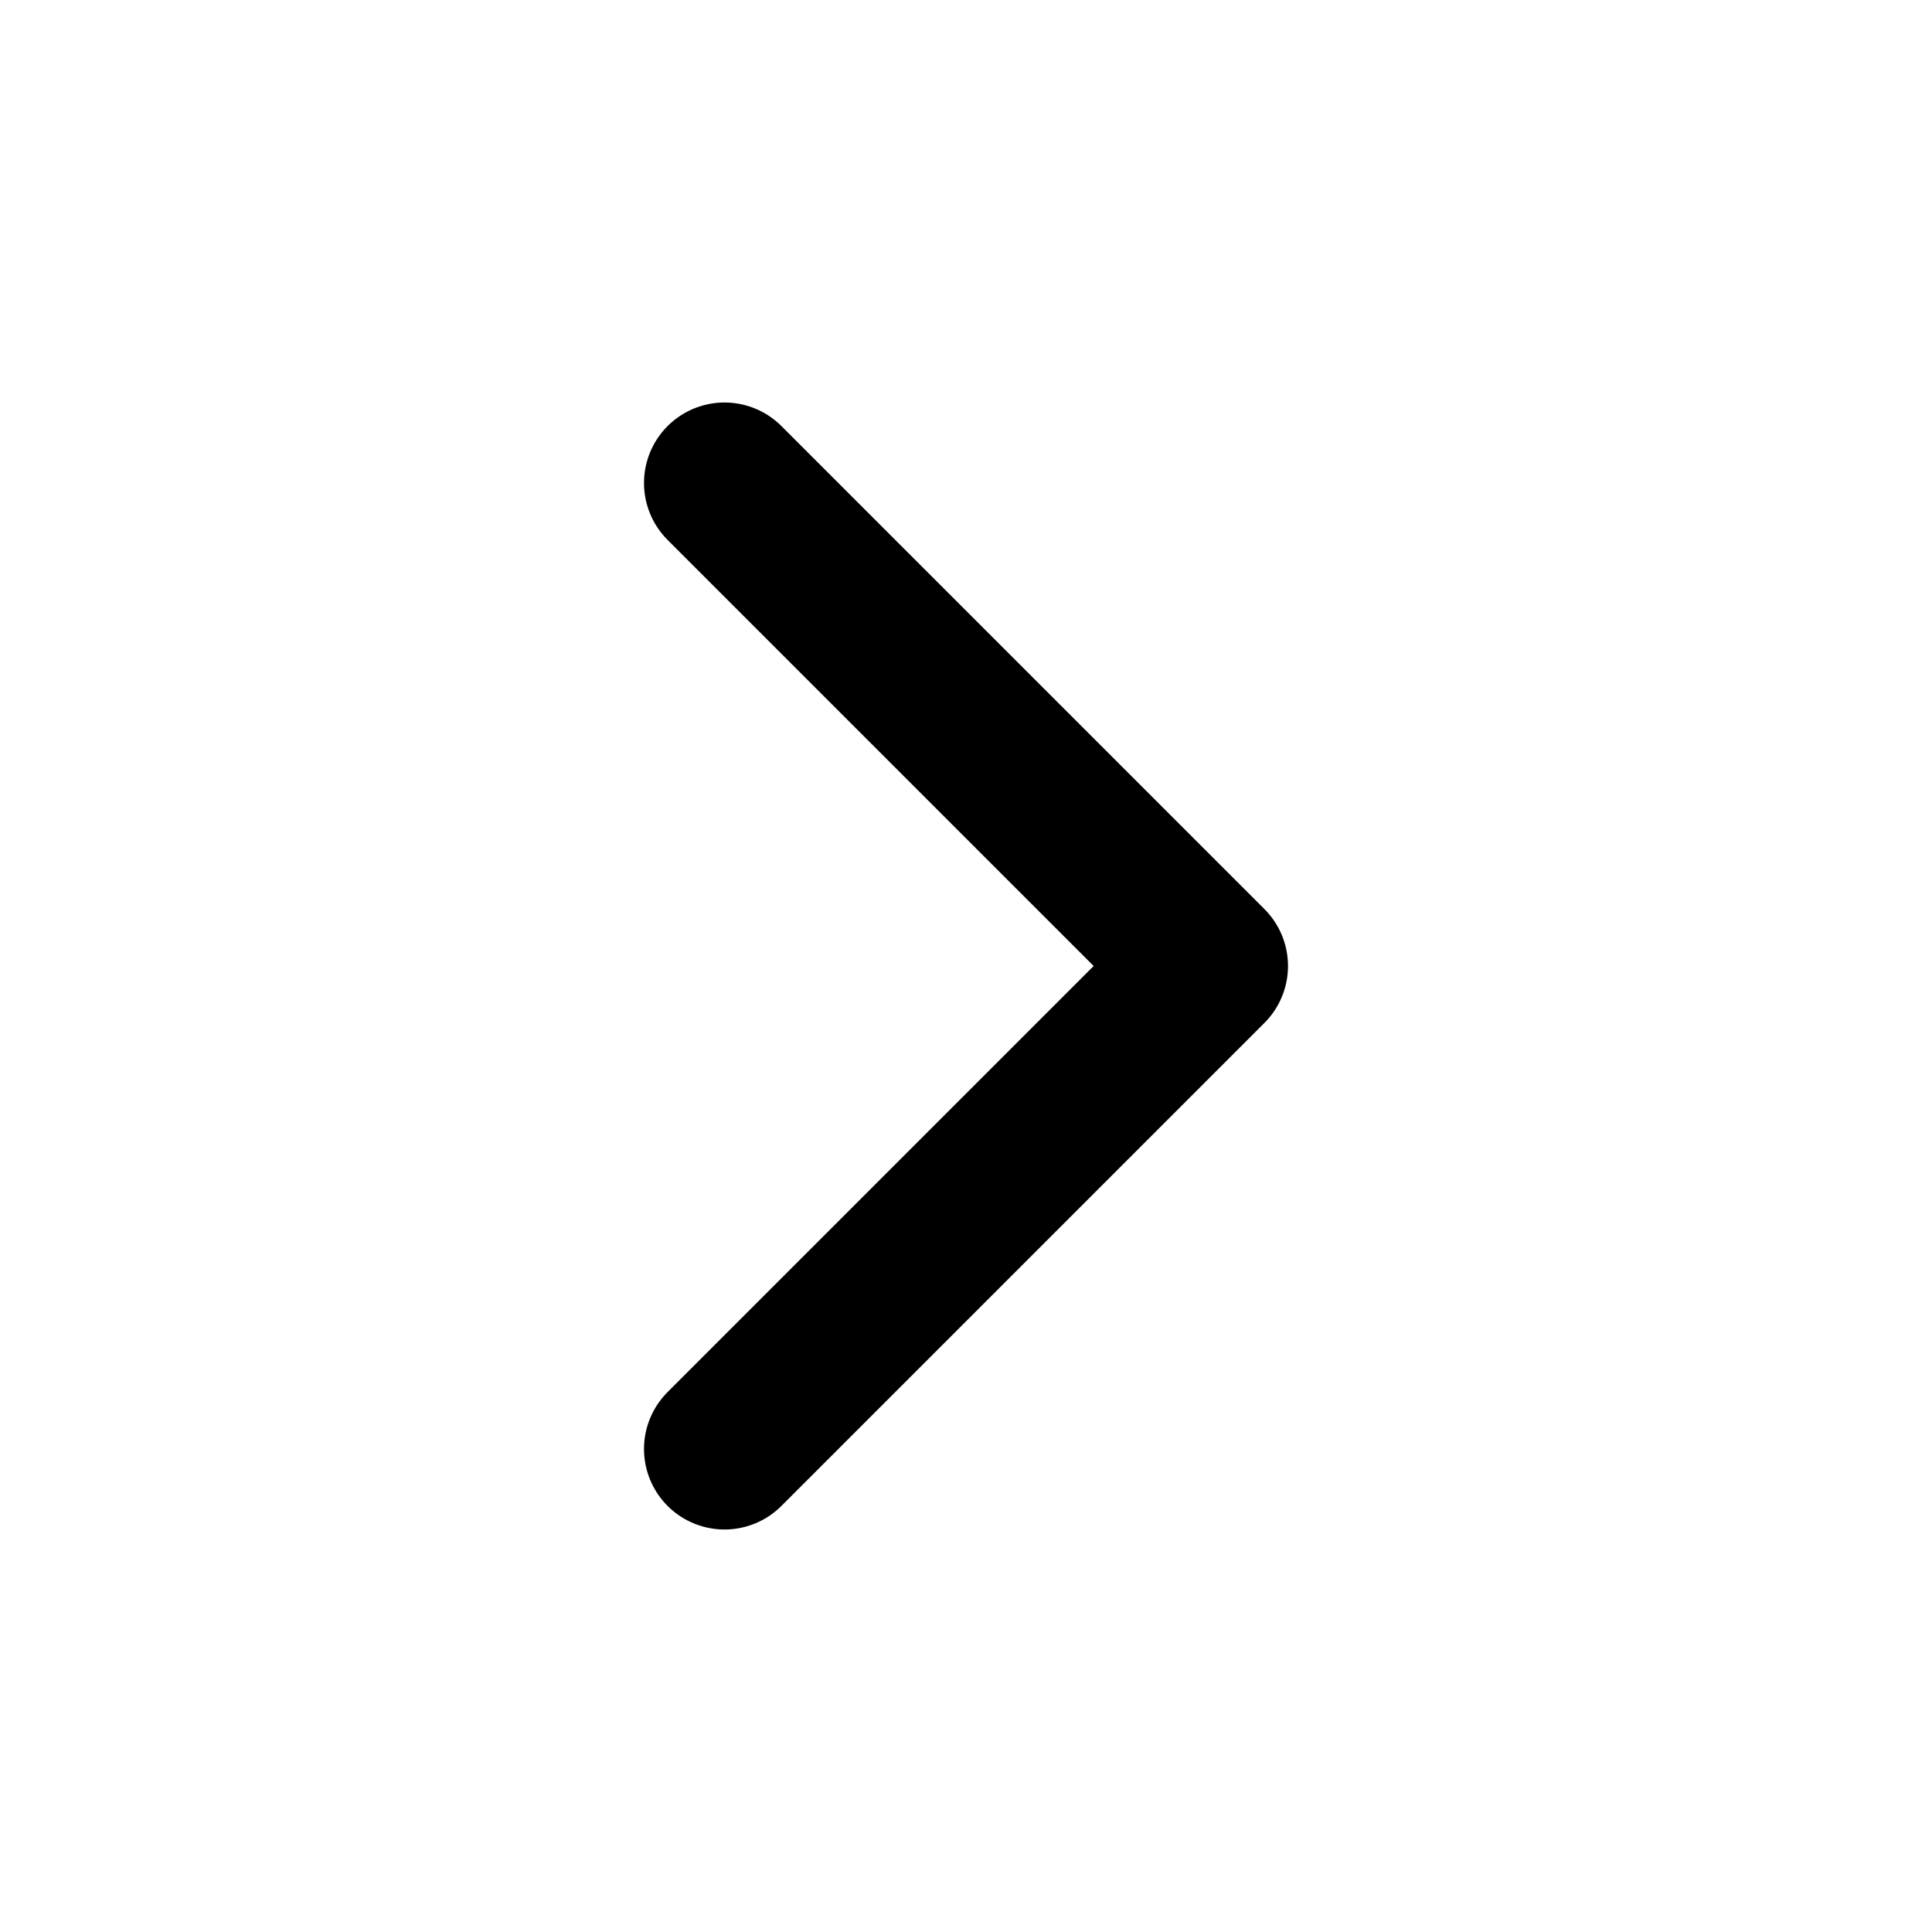
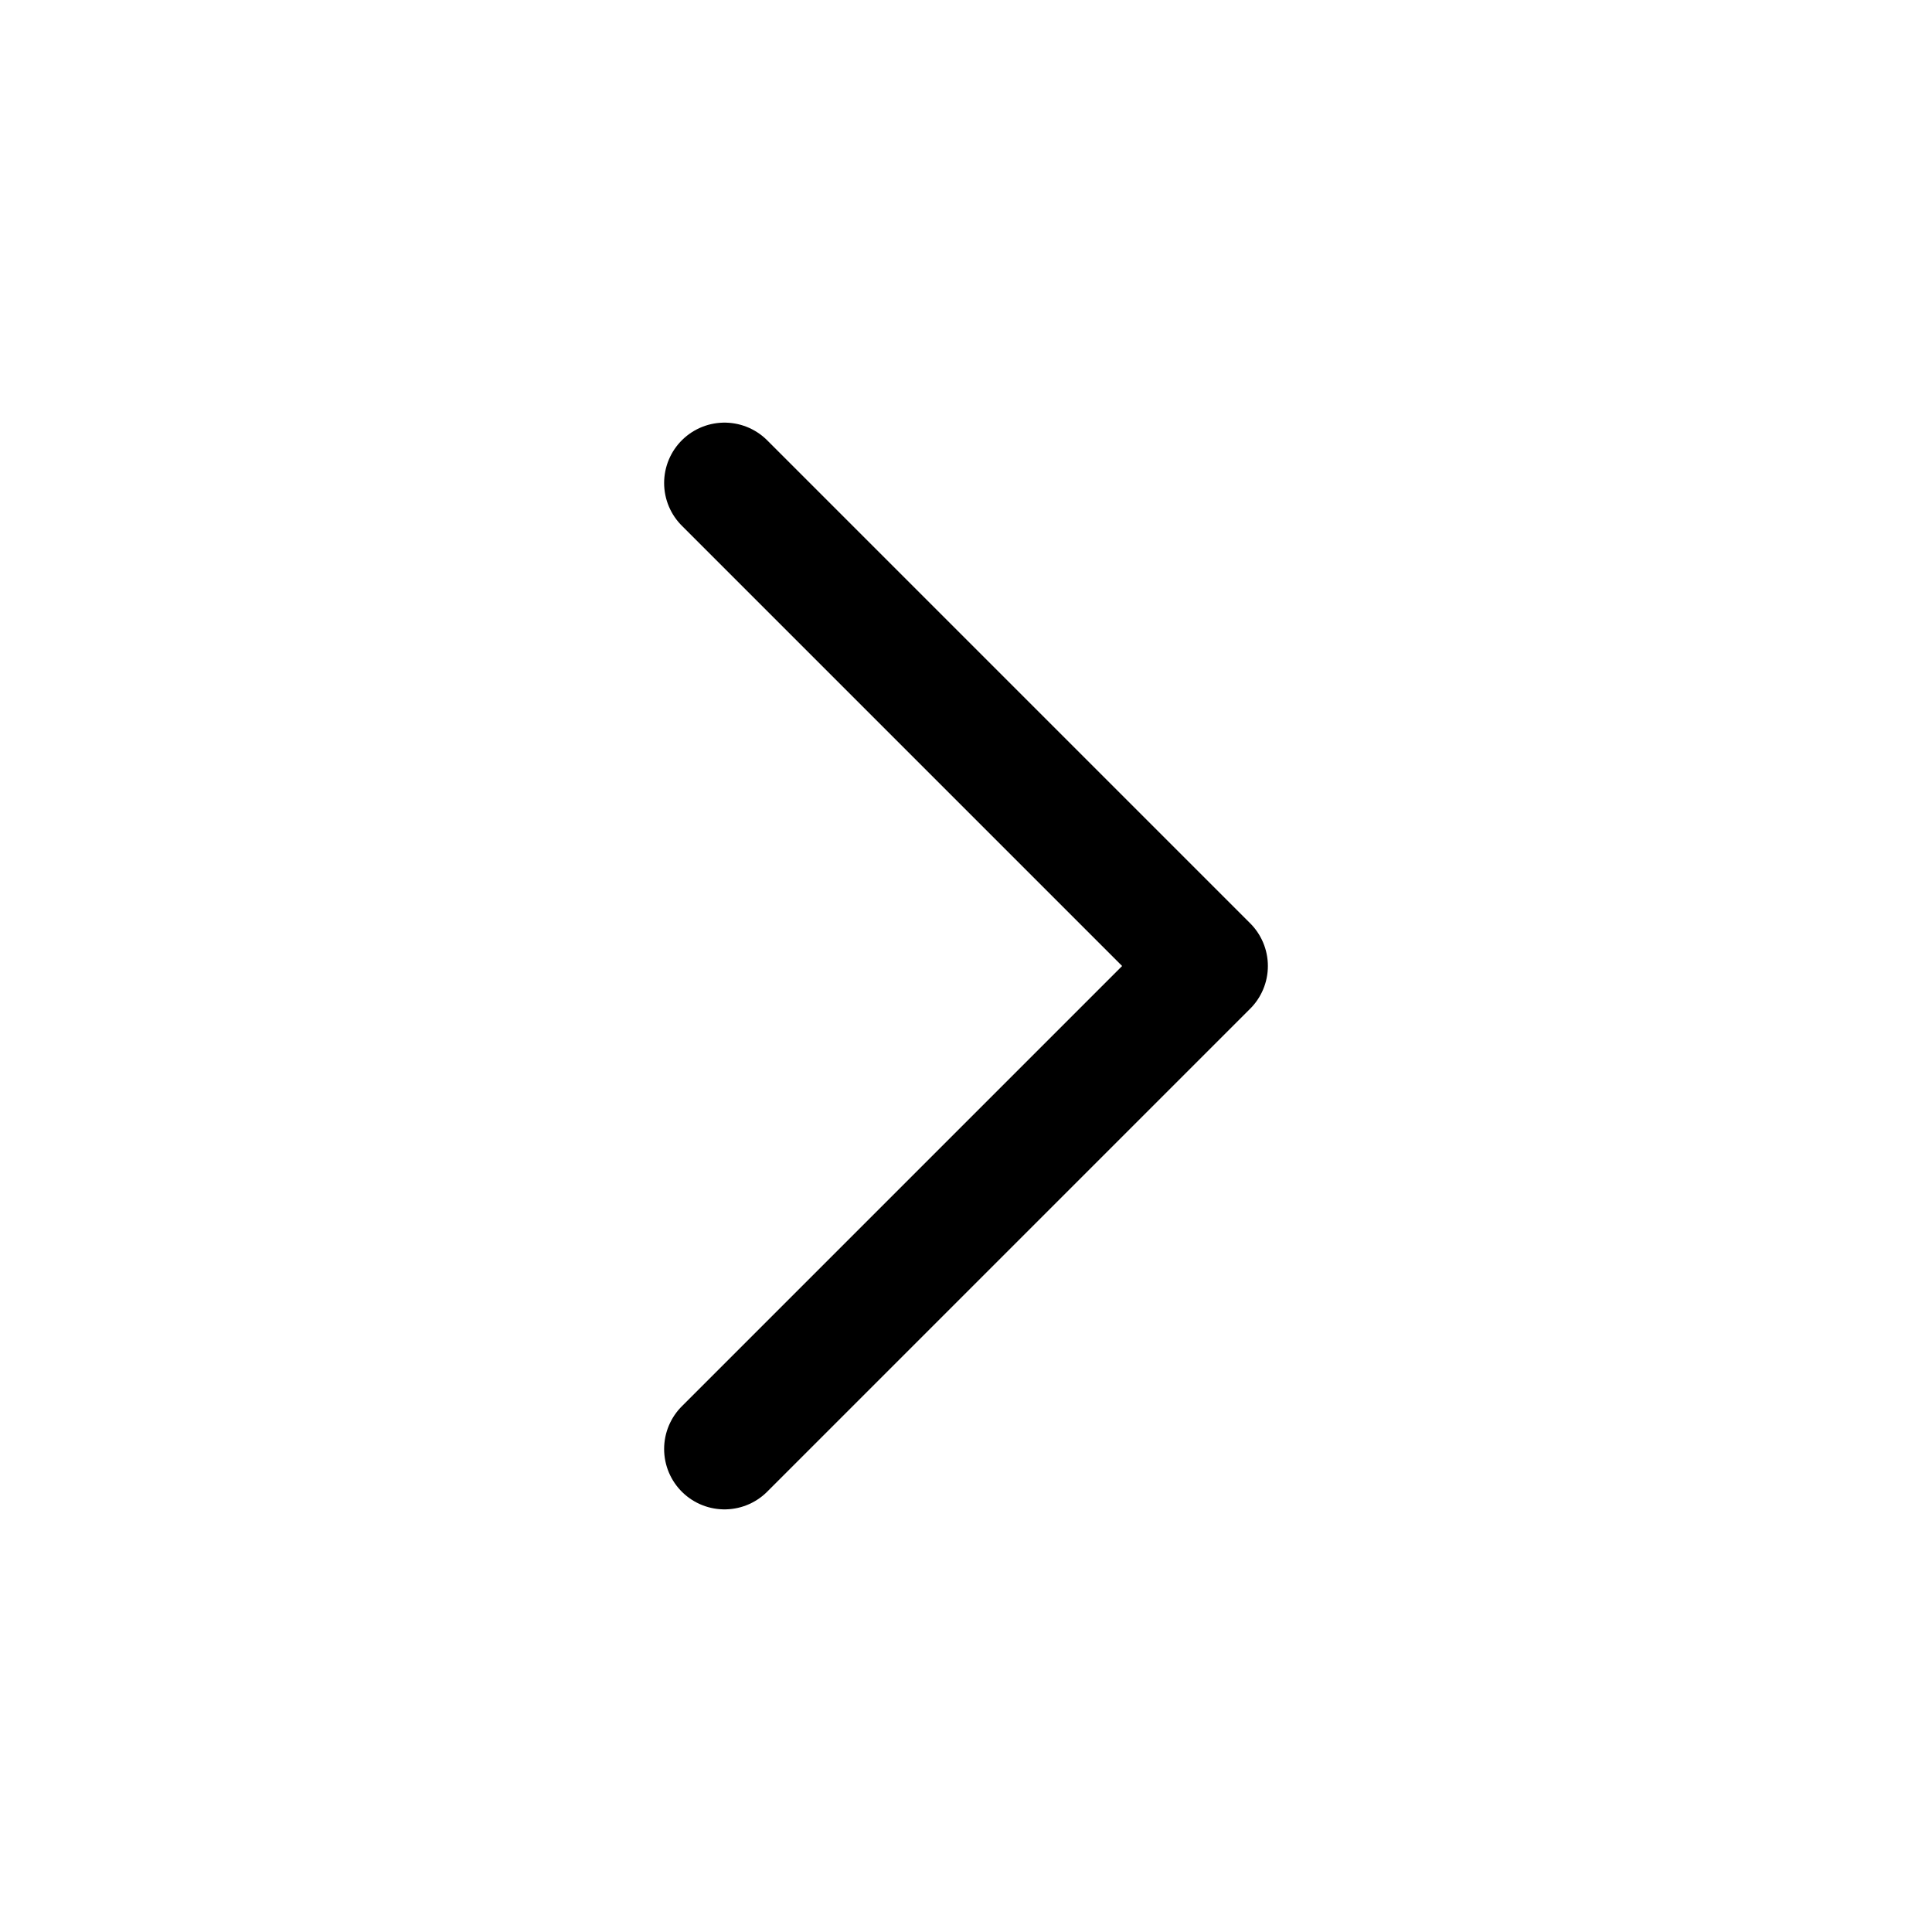
- <svg xmlns="http://www.w3.org/2000/svg" width="24" height="24" viewBox="0 0 24 24" fill="none" stroke="currentColor" stroke-width="2" stroke-linecap="round" stroke-linejoin="round">
-   <path d="m9 18 6-6-6-6" />
+ <svg xmlns="http://www.w3.org/2000/svg" width="24" height="24" stroke-width="1.5" viewBox="0 0 24 24" fill="none">
+   <path d="M9 6L15 12L9 18" stroke="currentColor" stroke-linecap="round" stroke-linejoin="round" />
</svg>
